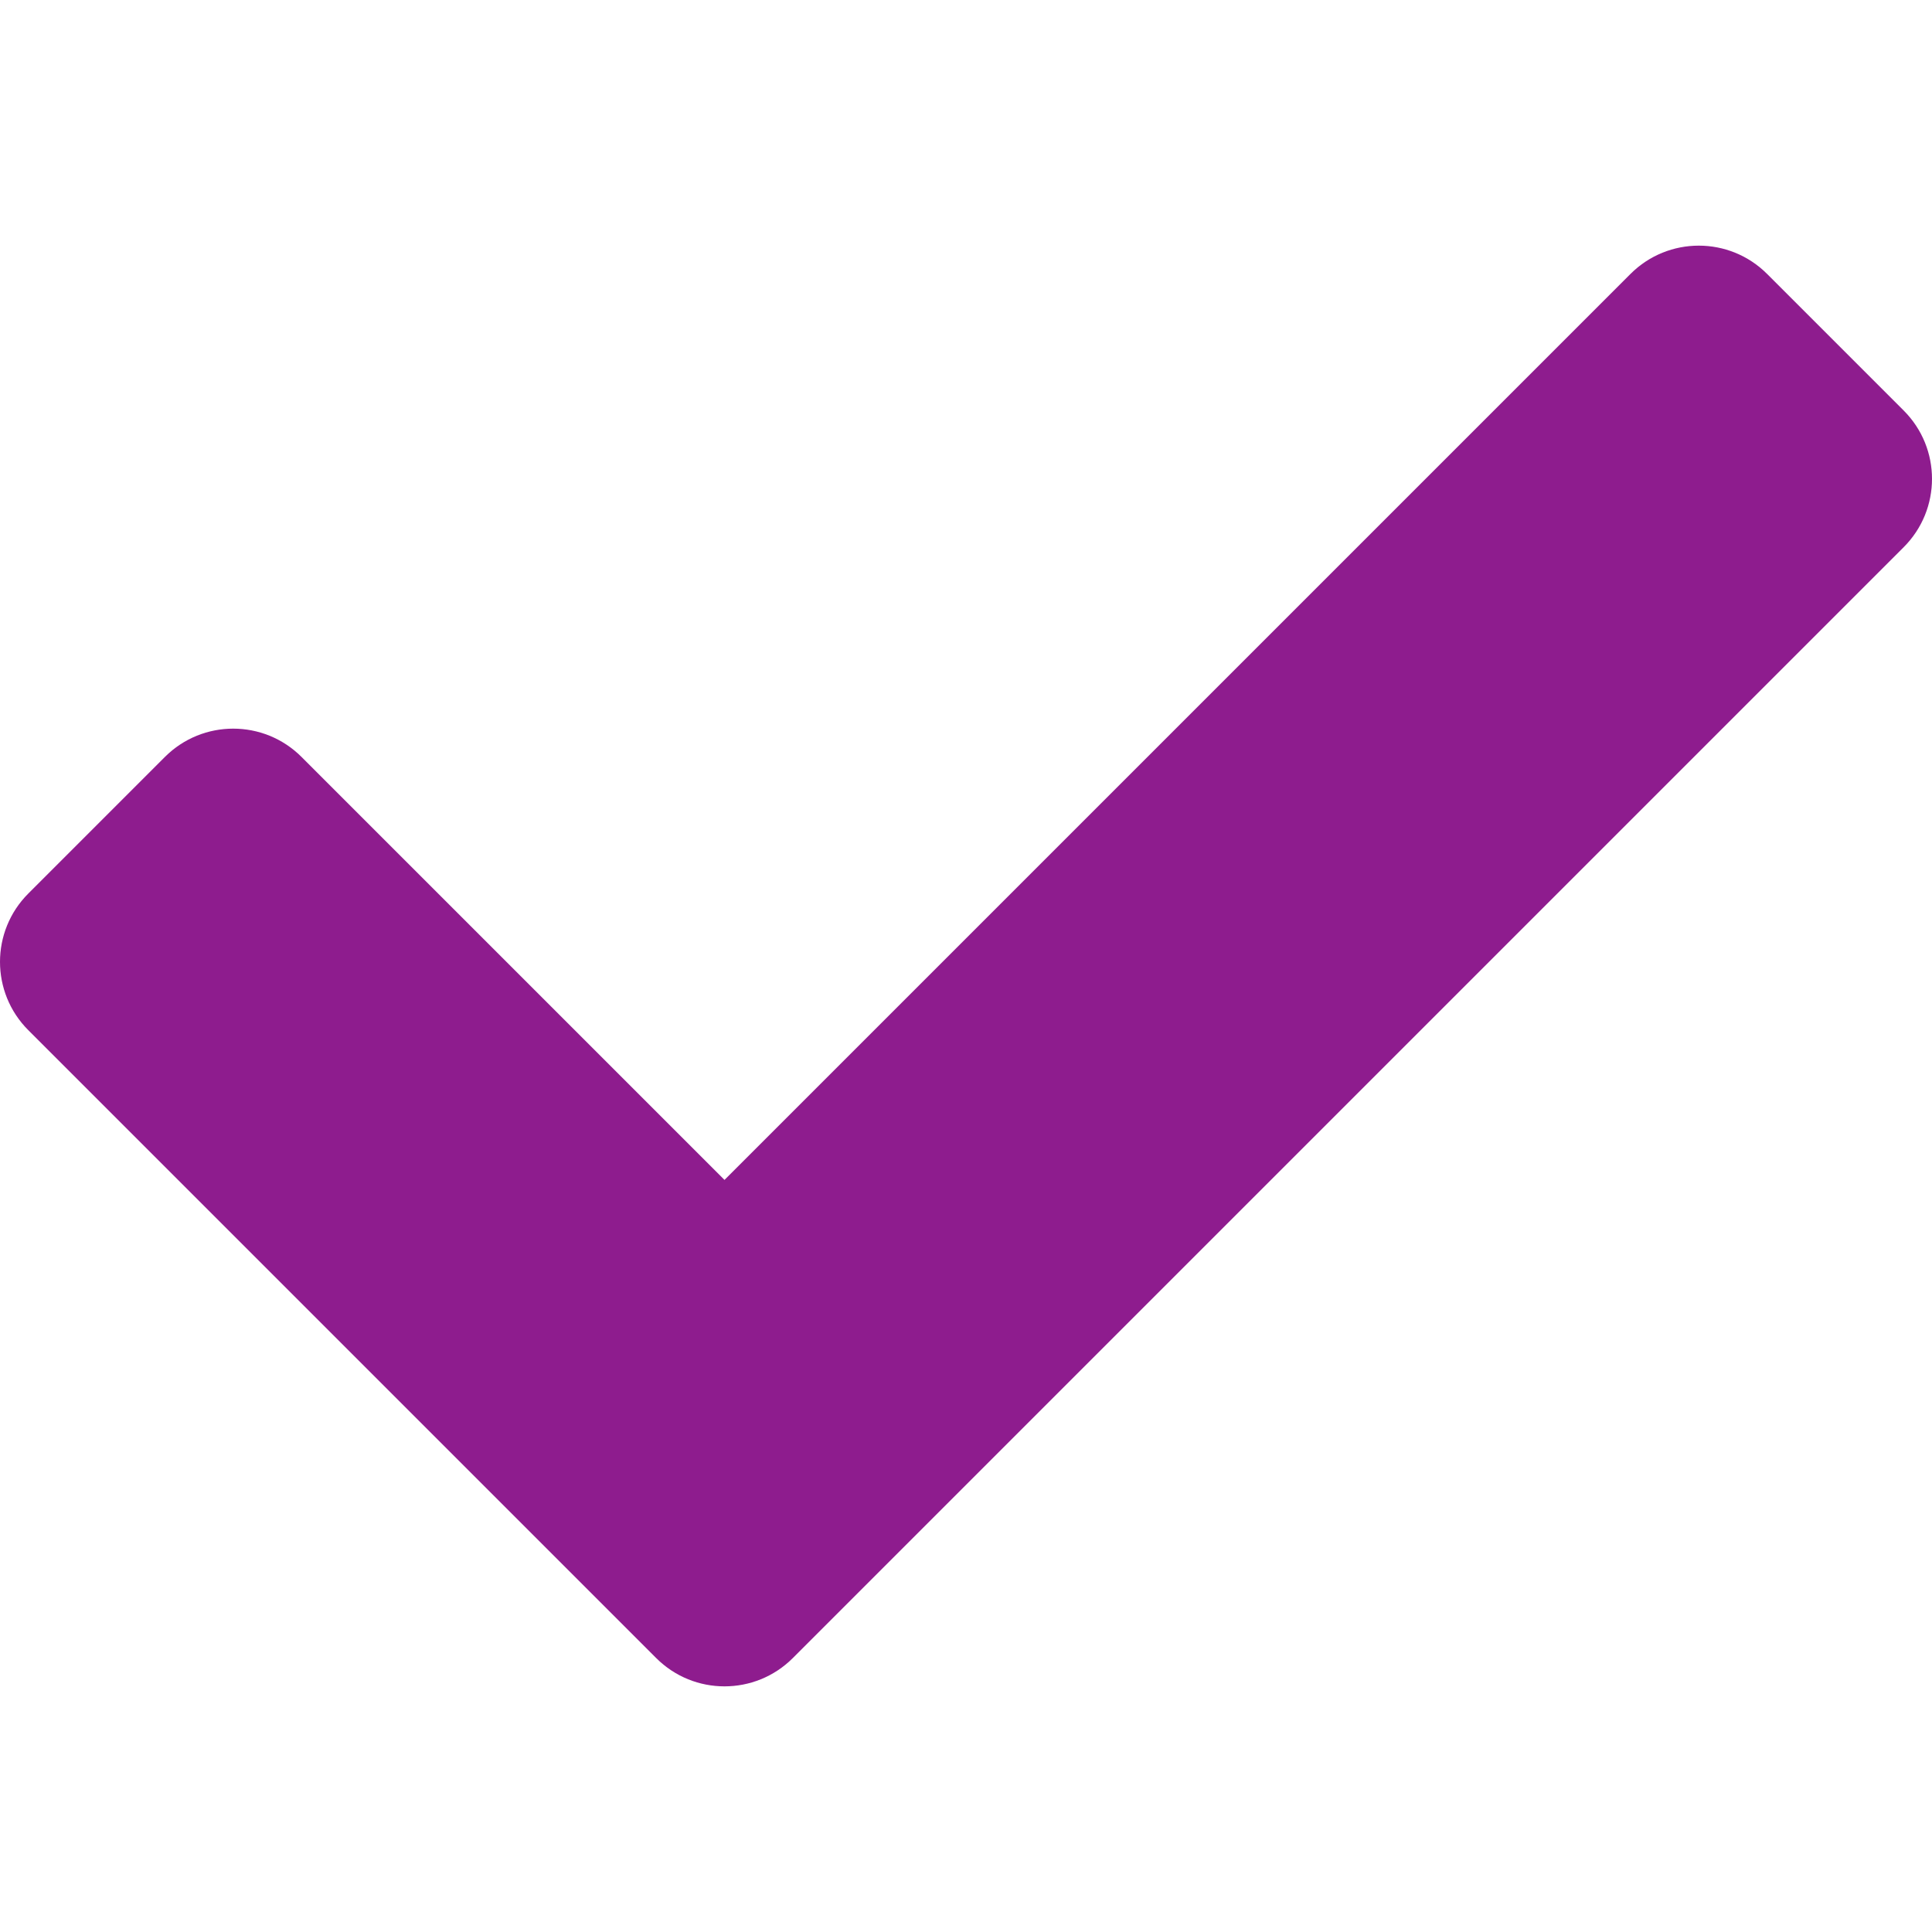
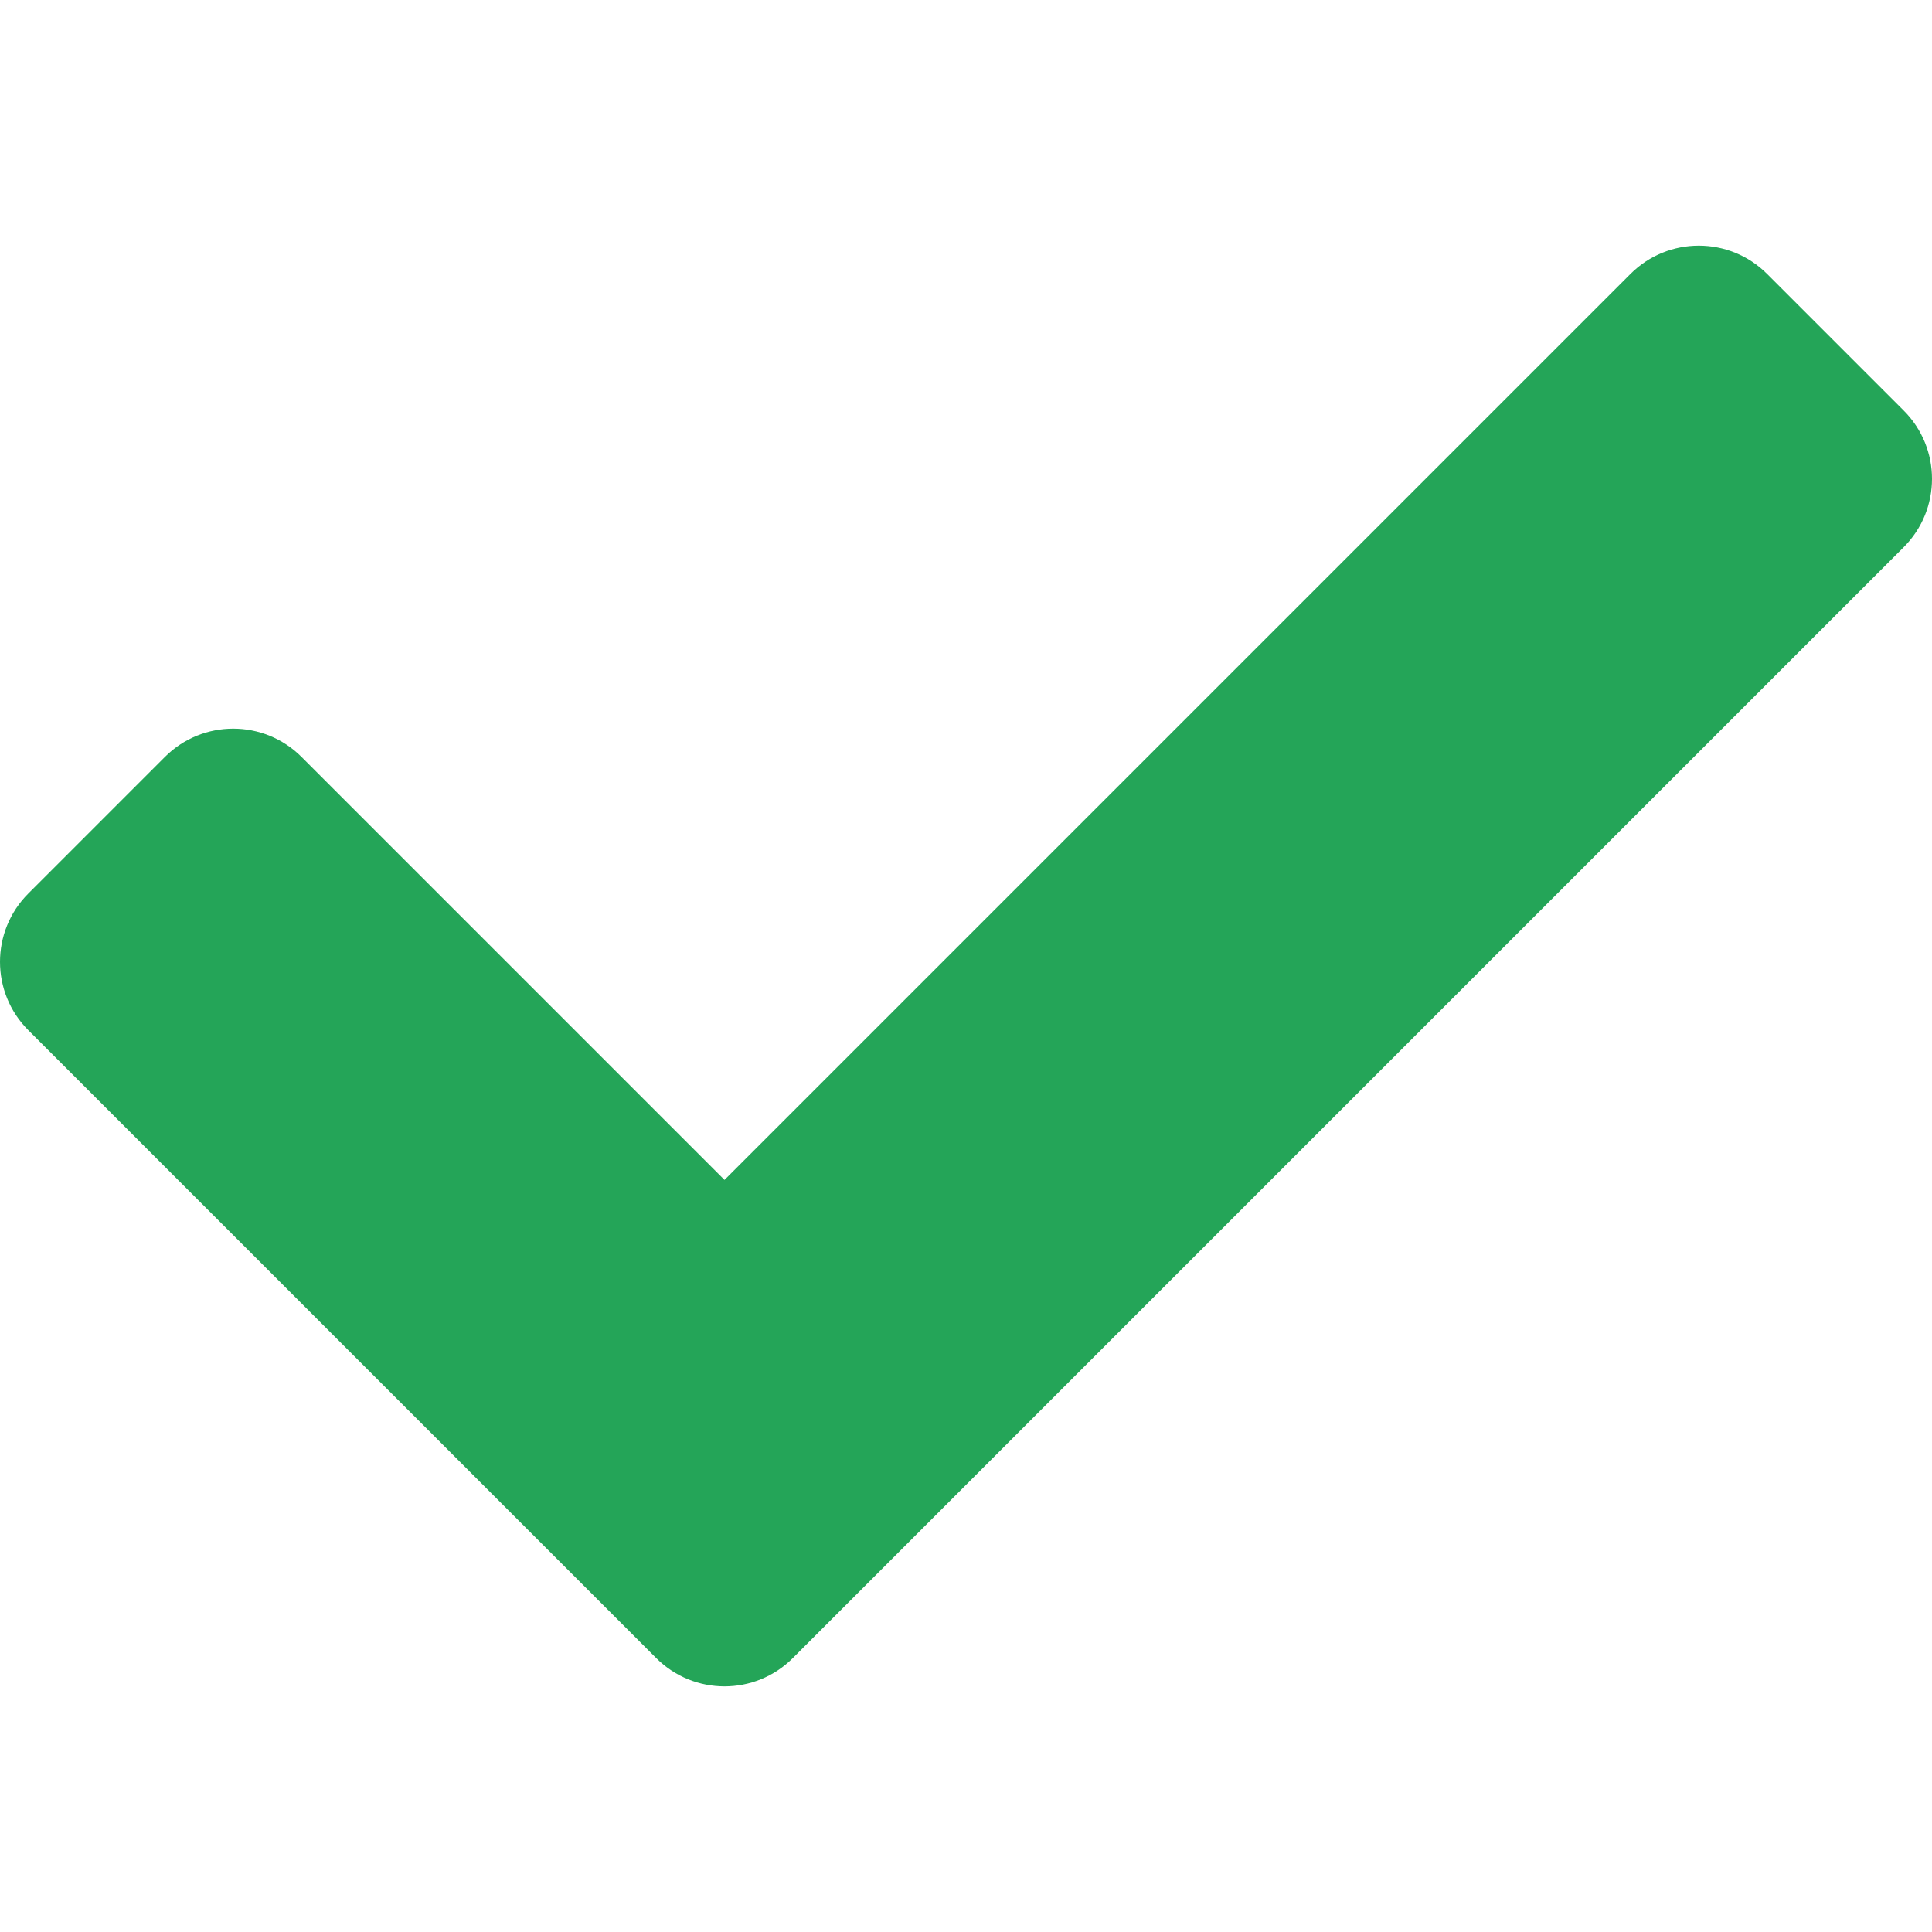
<svg xmlns="http://www.w3.org/2000/svg" class="" aria-hidden="true" data-prefix="fas" data-icon="check" role="img" viewBox="0 0 512 512" data-fa-i2svg="">
-   <path fill="rgba(142, 28, 142, 1)" d="M173.898 439.404l-166.4-166.4c-9.997-9.997-9.997-26.206 0-36.204l36.203-36.204c9.997-9.998 26.207-9.998 36.204 0L192 312.69 432.095 72.596c9.997-9.997 26.207-9.997 36.204 0l36.203 36.204c9.997 9.997 9.997 26.206 0 36.204l-294.4 294.401c-9.998 9.997-26.207 9.997-36.204-.001z" />
+   <path fill="#24a558" d="M173.898 439.404l-166.4-166.4c-9.997-9.997-9.997-26.206 0-36.204l36.203-36.204c9.997-9.998 26.207-9.998 36.204 0L192 312.69 432.095 72.596c9.997-9.997 26.207-9.997 36.204 0l36.203 36.204c9.997 9.997 9.997 26.206 0 36.204l-294.4 294.401c-9.998 9.997-26.207 9.997-36.204-.001z" />
</svg>
